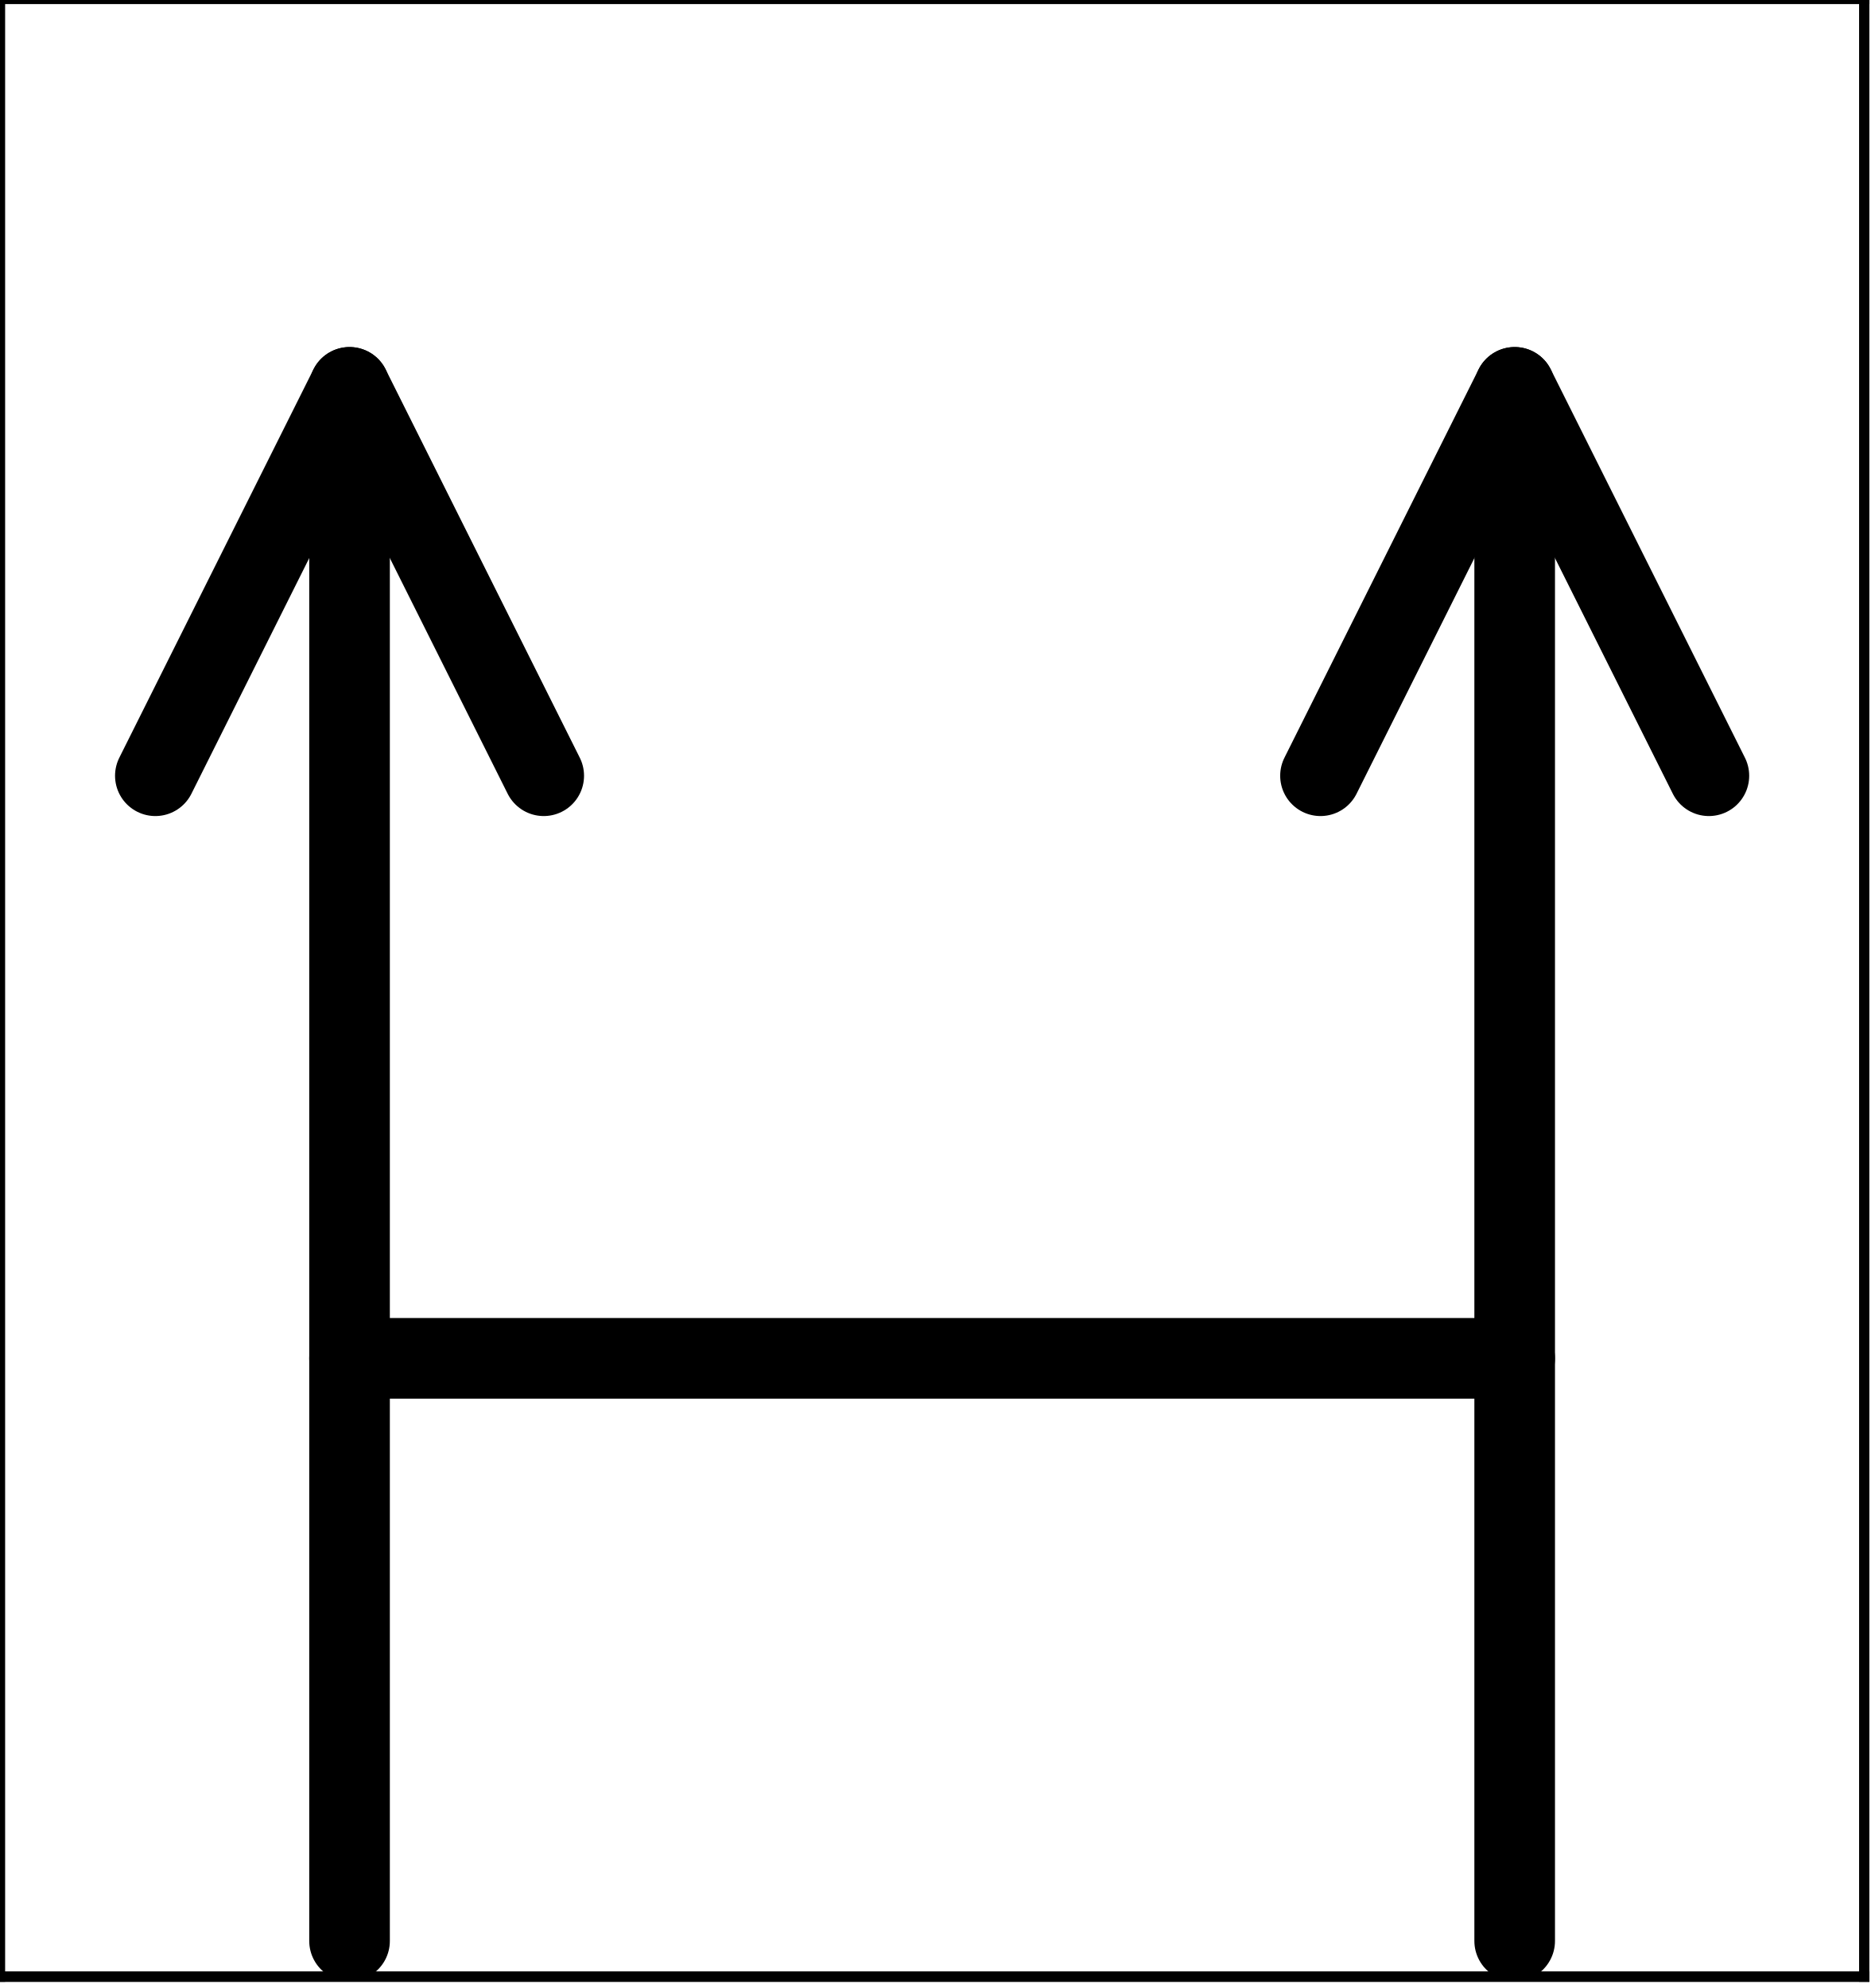
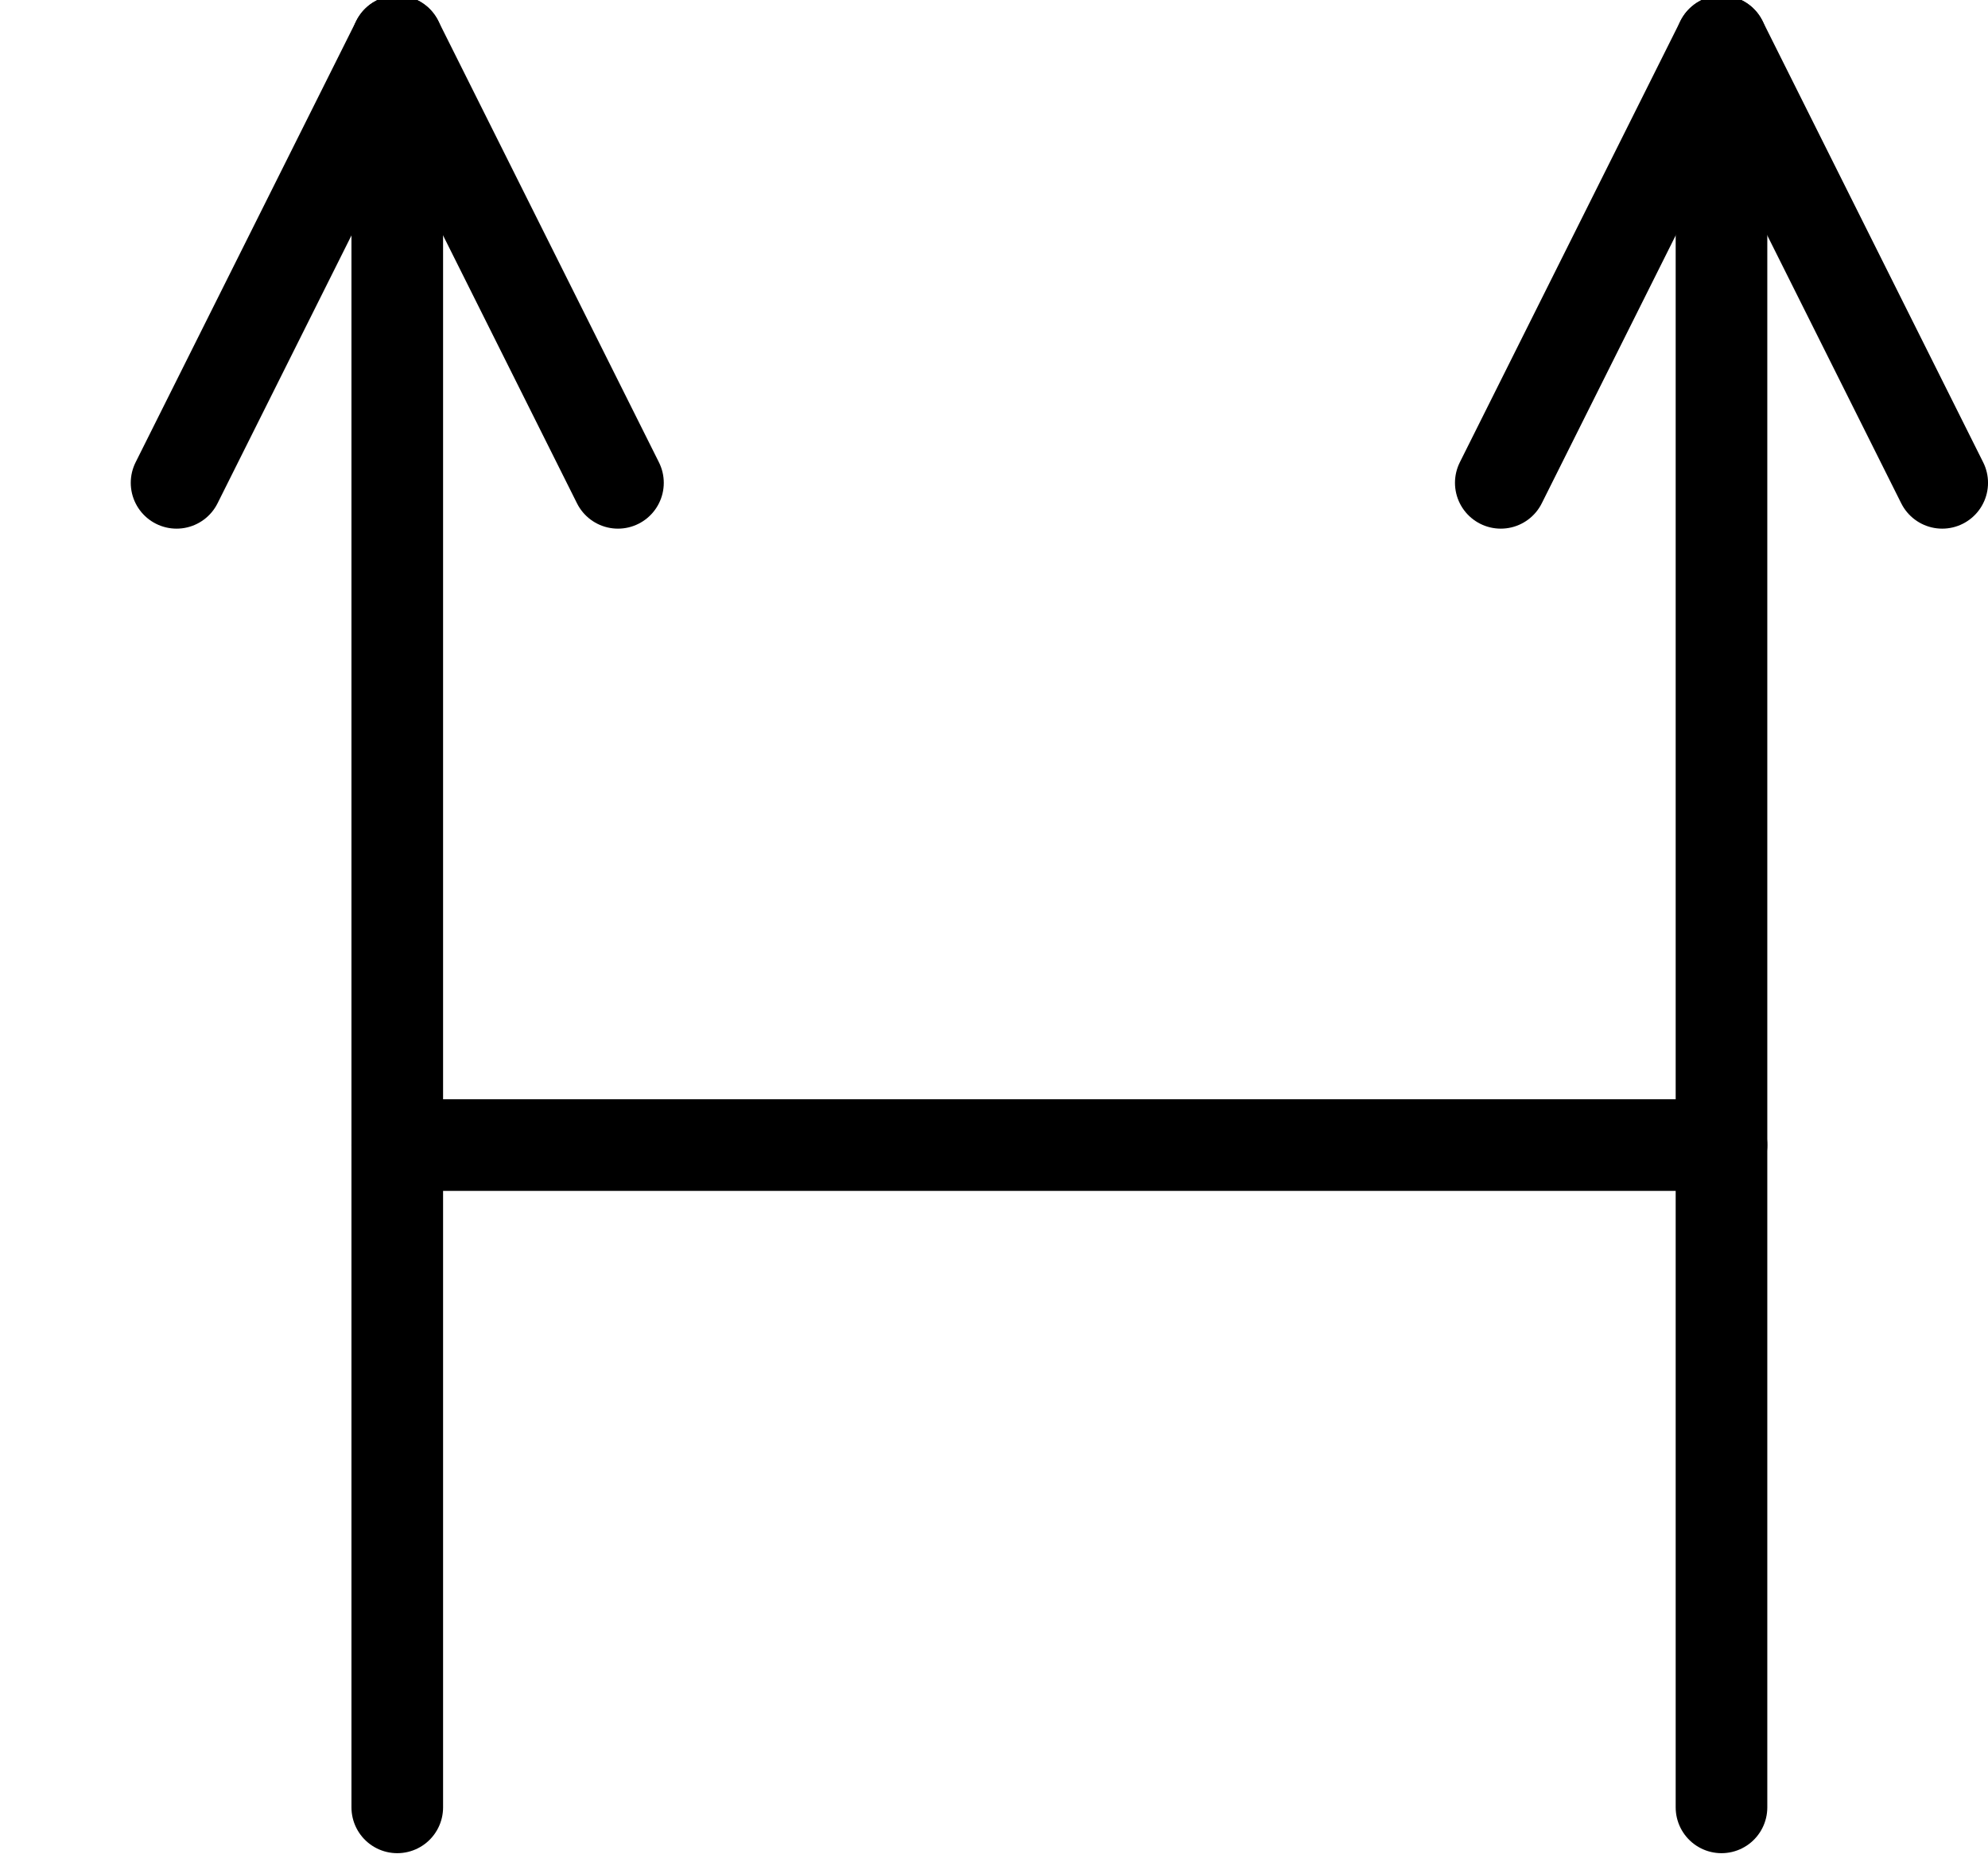
- <svg xmlns="http://www.w3.org/2000/svg" version="1.1" width="101.472" height="107.613" viewBox="0 0 101.472 107.613">
-   <path d="M81.995 20.968L81.995 105.066" style="stroke:rgb(0%,0%,0%); stroke-width: 4.364;stroke-linecap: round;stroke-linejoin: round;stroke-miterlimit: 10;fill: none;" />
-   <path d="M18.922 20.968L18.922 105.066" style="stroke:rgb(0%,0%,0%); stroke-width: 4.364;stroke-linecap: round;stroke-linejoin: round;stroke-miterlimit: 10;fill: none;" />
-   <path d="M8.41 41.992L18.922 20.968L29.434 41.992" style="stroke:rgb(0%,0%,0%); stroke-width: 4.364;stroke-linecap: round;stroke-linejoin: round;stroke-miterlimit: 10;fill: none;" />
-   <path d="M71.483 41.992L81.995 20.968L92.508 41.992" style="stroke:rgb(0%,0%,0%); stroke-width: 4.364;stroke-linecap: round;stroke-linejoin: round;stroke-miterlimit: 10;fill: none;" />
-   <path d="M18.922 73.529L81.995 73.529" style="stroke:rgb(0%,0%,0%); stroke-width: 4.364;stroke-linecap: round;stroke-linejoin: round;stroke-miterlimit: 10;fill: none;" />
-   <path d="M0 107L100.917 107" style="stroke:rgb(0%,0%,0%); stroke-width: 0.555;stroke-linecap: square;stroke-linejoin: round;stroke-miterlimit: 10;fill: none;" />
-   <path d="M0 -0.057L100.917 -0.057" style="stroke:rgb(0%,0%,0%); stroke-width: 0.555;stroke-linecap: square;stroke-linejoin: round;stroke-miterlimit: 10;fill: none;" />
-   <path d="M0 107L100.917 107" style="stroke:rgb(0%,0%,0%); stroke-width: 0.555;stroke-linecap: square;stroke-linejoin: round;stroke-miterlimit: 10;fill: none;" />
-   <path d="M0 107L0 -0.057" style="stroke:rgb(0%,0%,0%); stroke-width: 0.555;stroke-linecap: square;stroke-linejoin: round;stroke-miterlimit: 10;fill: none;" />
-   <path d="M100.917 107L100.917 -0.057" style="stroke:rgb(0%,0%,0%); stroke-width: 0.555;stroke-linecap: square;stroke-linejoin: round;stroke-miterlimit: 10;fill: none;" />
+ <svg xmlns="http://www.w3.org/2000/svg" version="1.1" width="94.689" height="88.462" viewBox="0 0 94.689 88.462">
+   <path d="M81.995 1.968L81.995 86.066" style="stroke:rgb(0%,0%,0%); stroke-width: 4.364;stroke-linecap: round;stroke-linejoin: round;stroke-miterlimit: 10;fill: none;" />
+   <path d="M18.922 1.968L18.922 86.066" style="stroke:rgb(0%,0%,0%); stroke-width: 4.364;stroke-linecap: round;stroke-linejoin: round;stroke-miterlimit: 10;fill: none;" />
+   <path d="M8.41 22.992L18.922 1.968L29.434 22.992" style="stroke:rgb(0%,0%,0%); stroke-width: 4.364;stroke-linecap: round;stroke-linejoin: round;stroke-miterlimit: 10;fill: none;" />
+   <path d="M71.483 22.992L81.995 1.968L92.508 22.992" style="stroke:rgb(0%,0%,0%); stroke-width: 4.364;stroke-linecap: round;stroke-linejoin: round;stroke-miterlimit: 10;fill: none;" />
+   <path d="M18.922 54.529L81.995 54.529" style="stroke:rgb(0%,0%,0%); stroke-width: 4.364;stroke-linecap: round;stroke-linejoin: round;stroke-miterlimit: 10;fill: none;" />
</svg>
